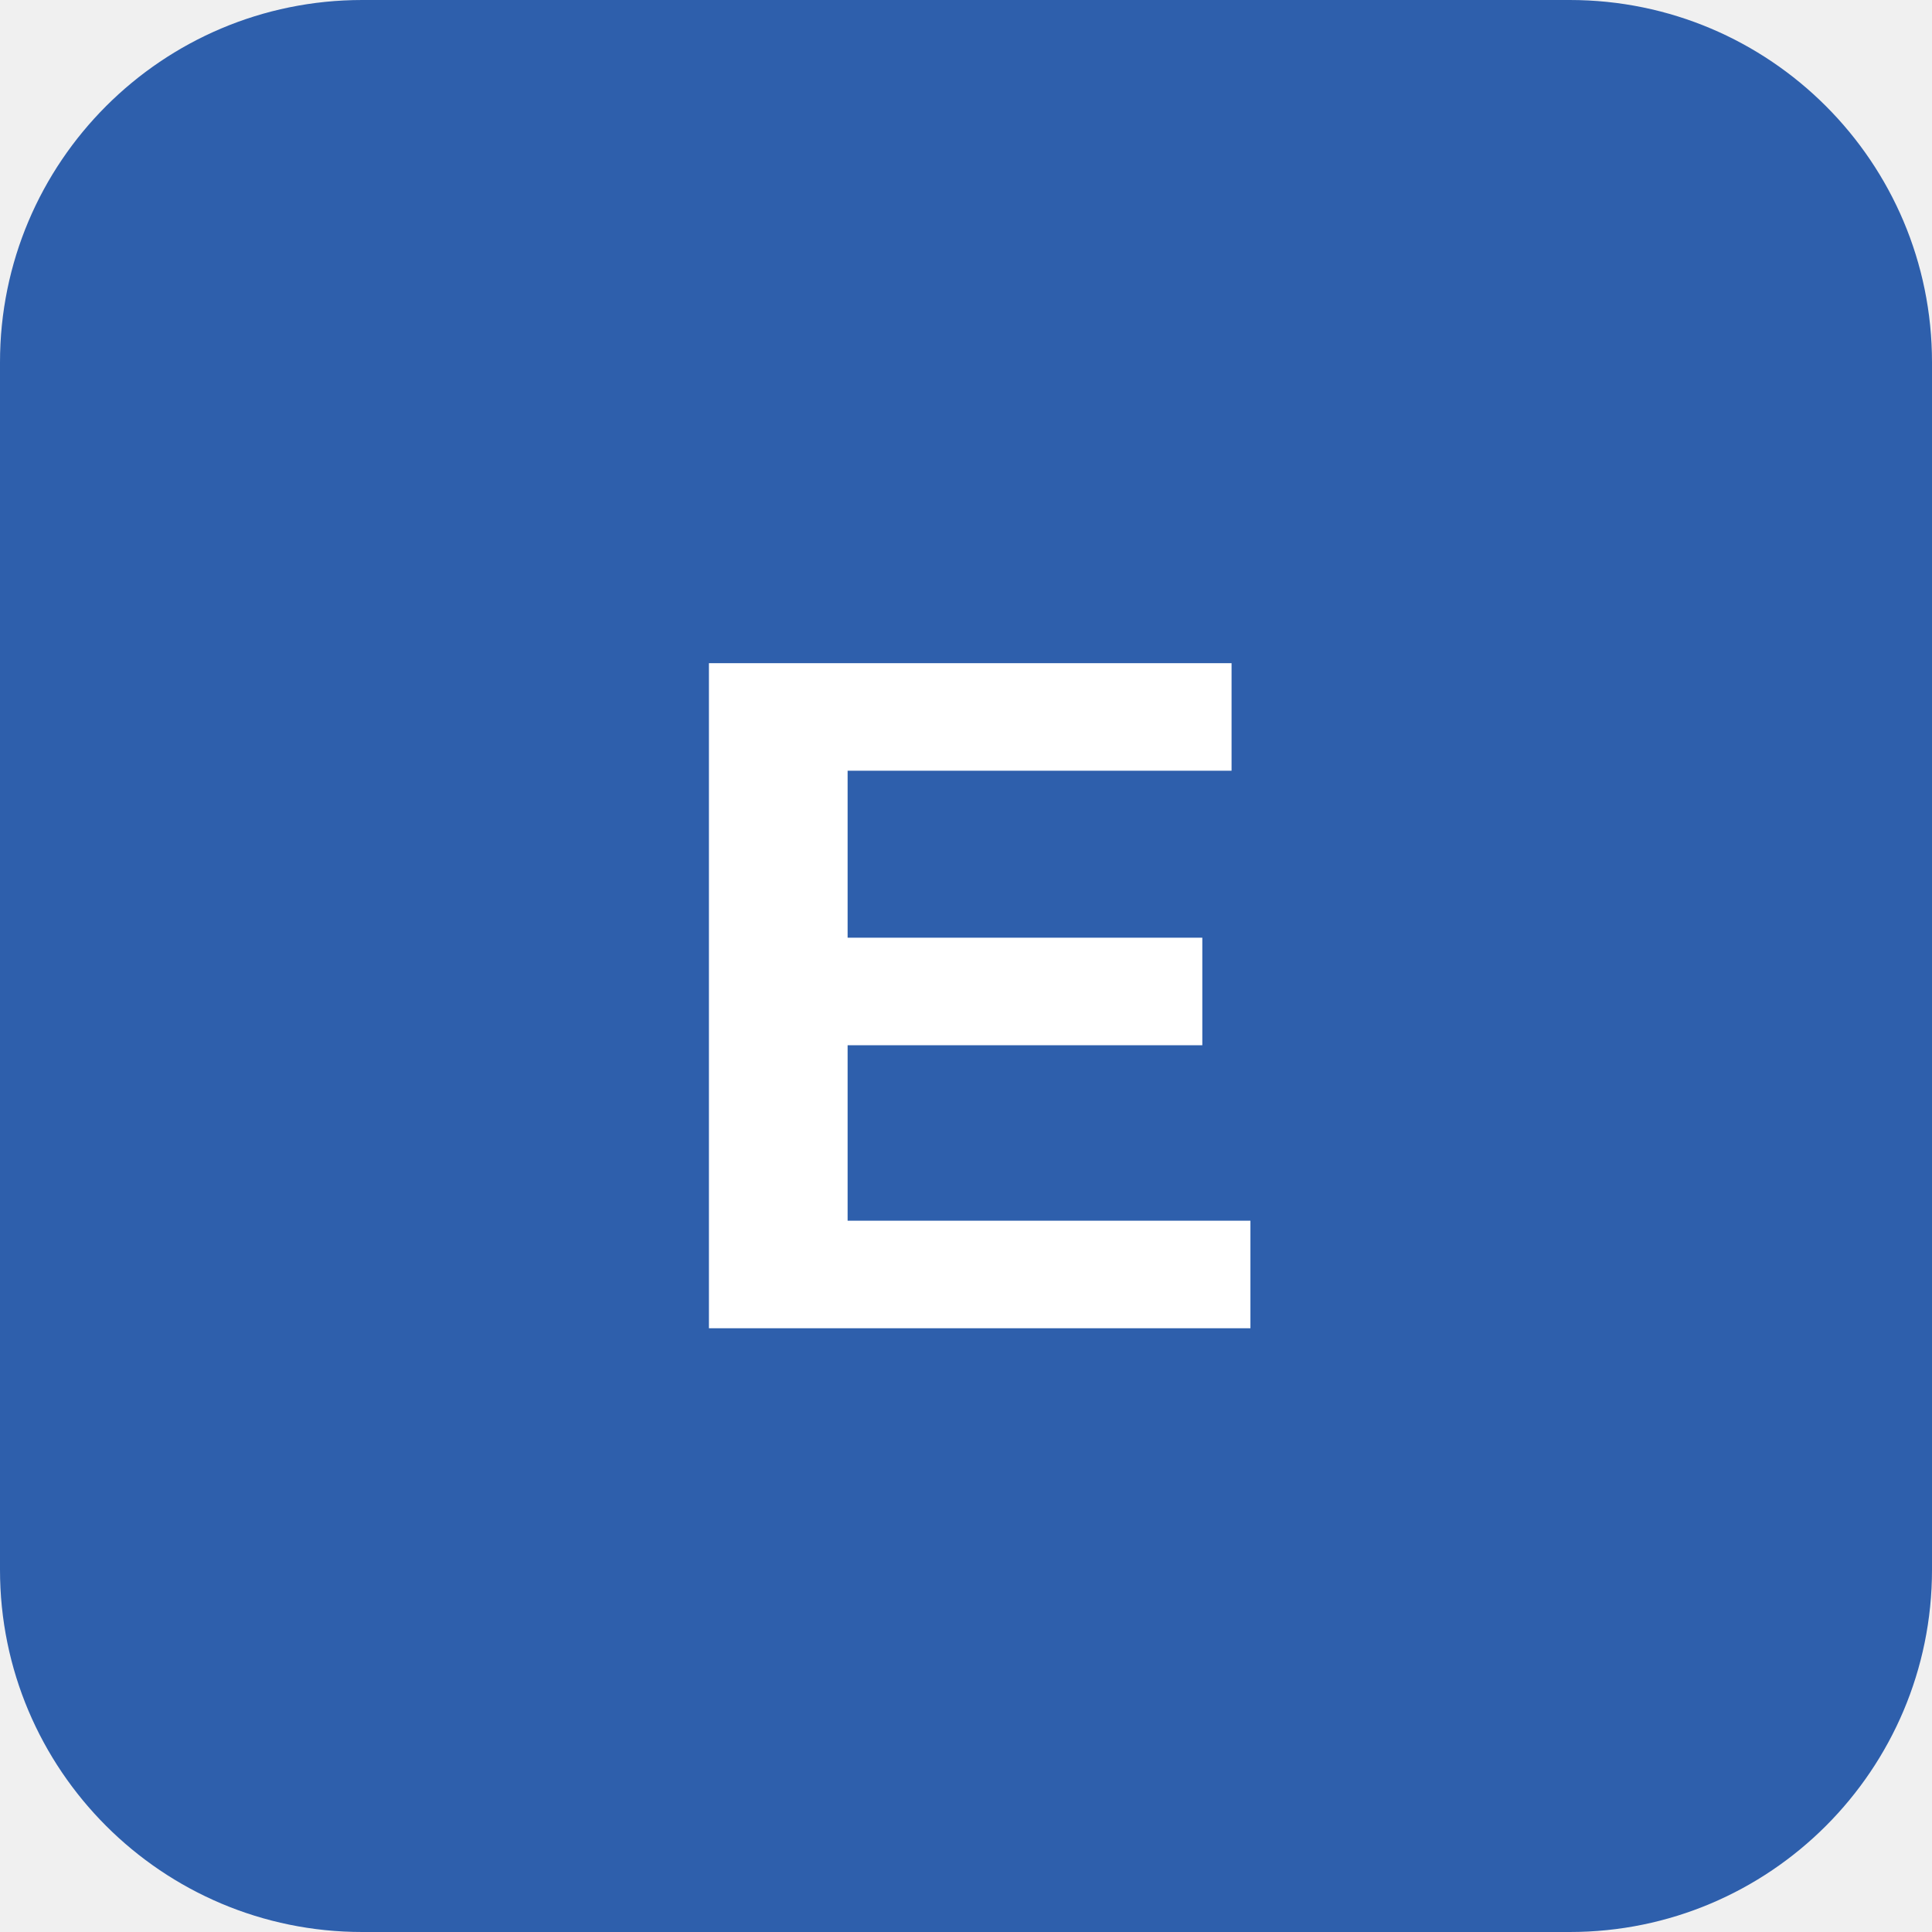
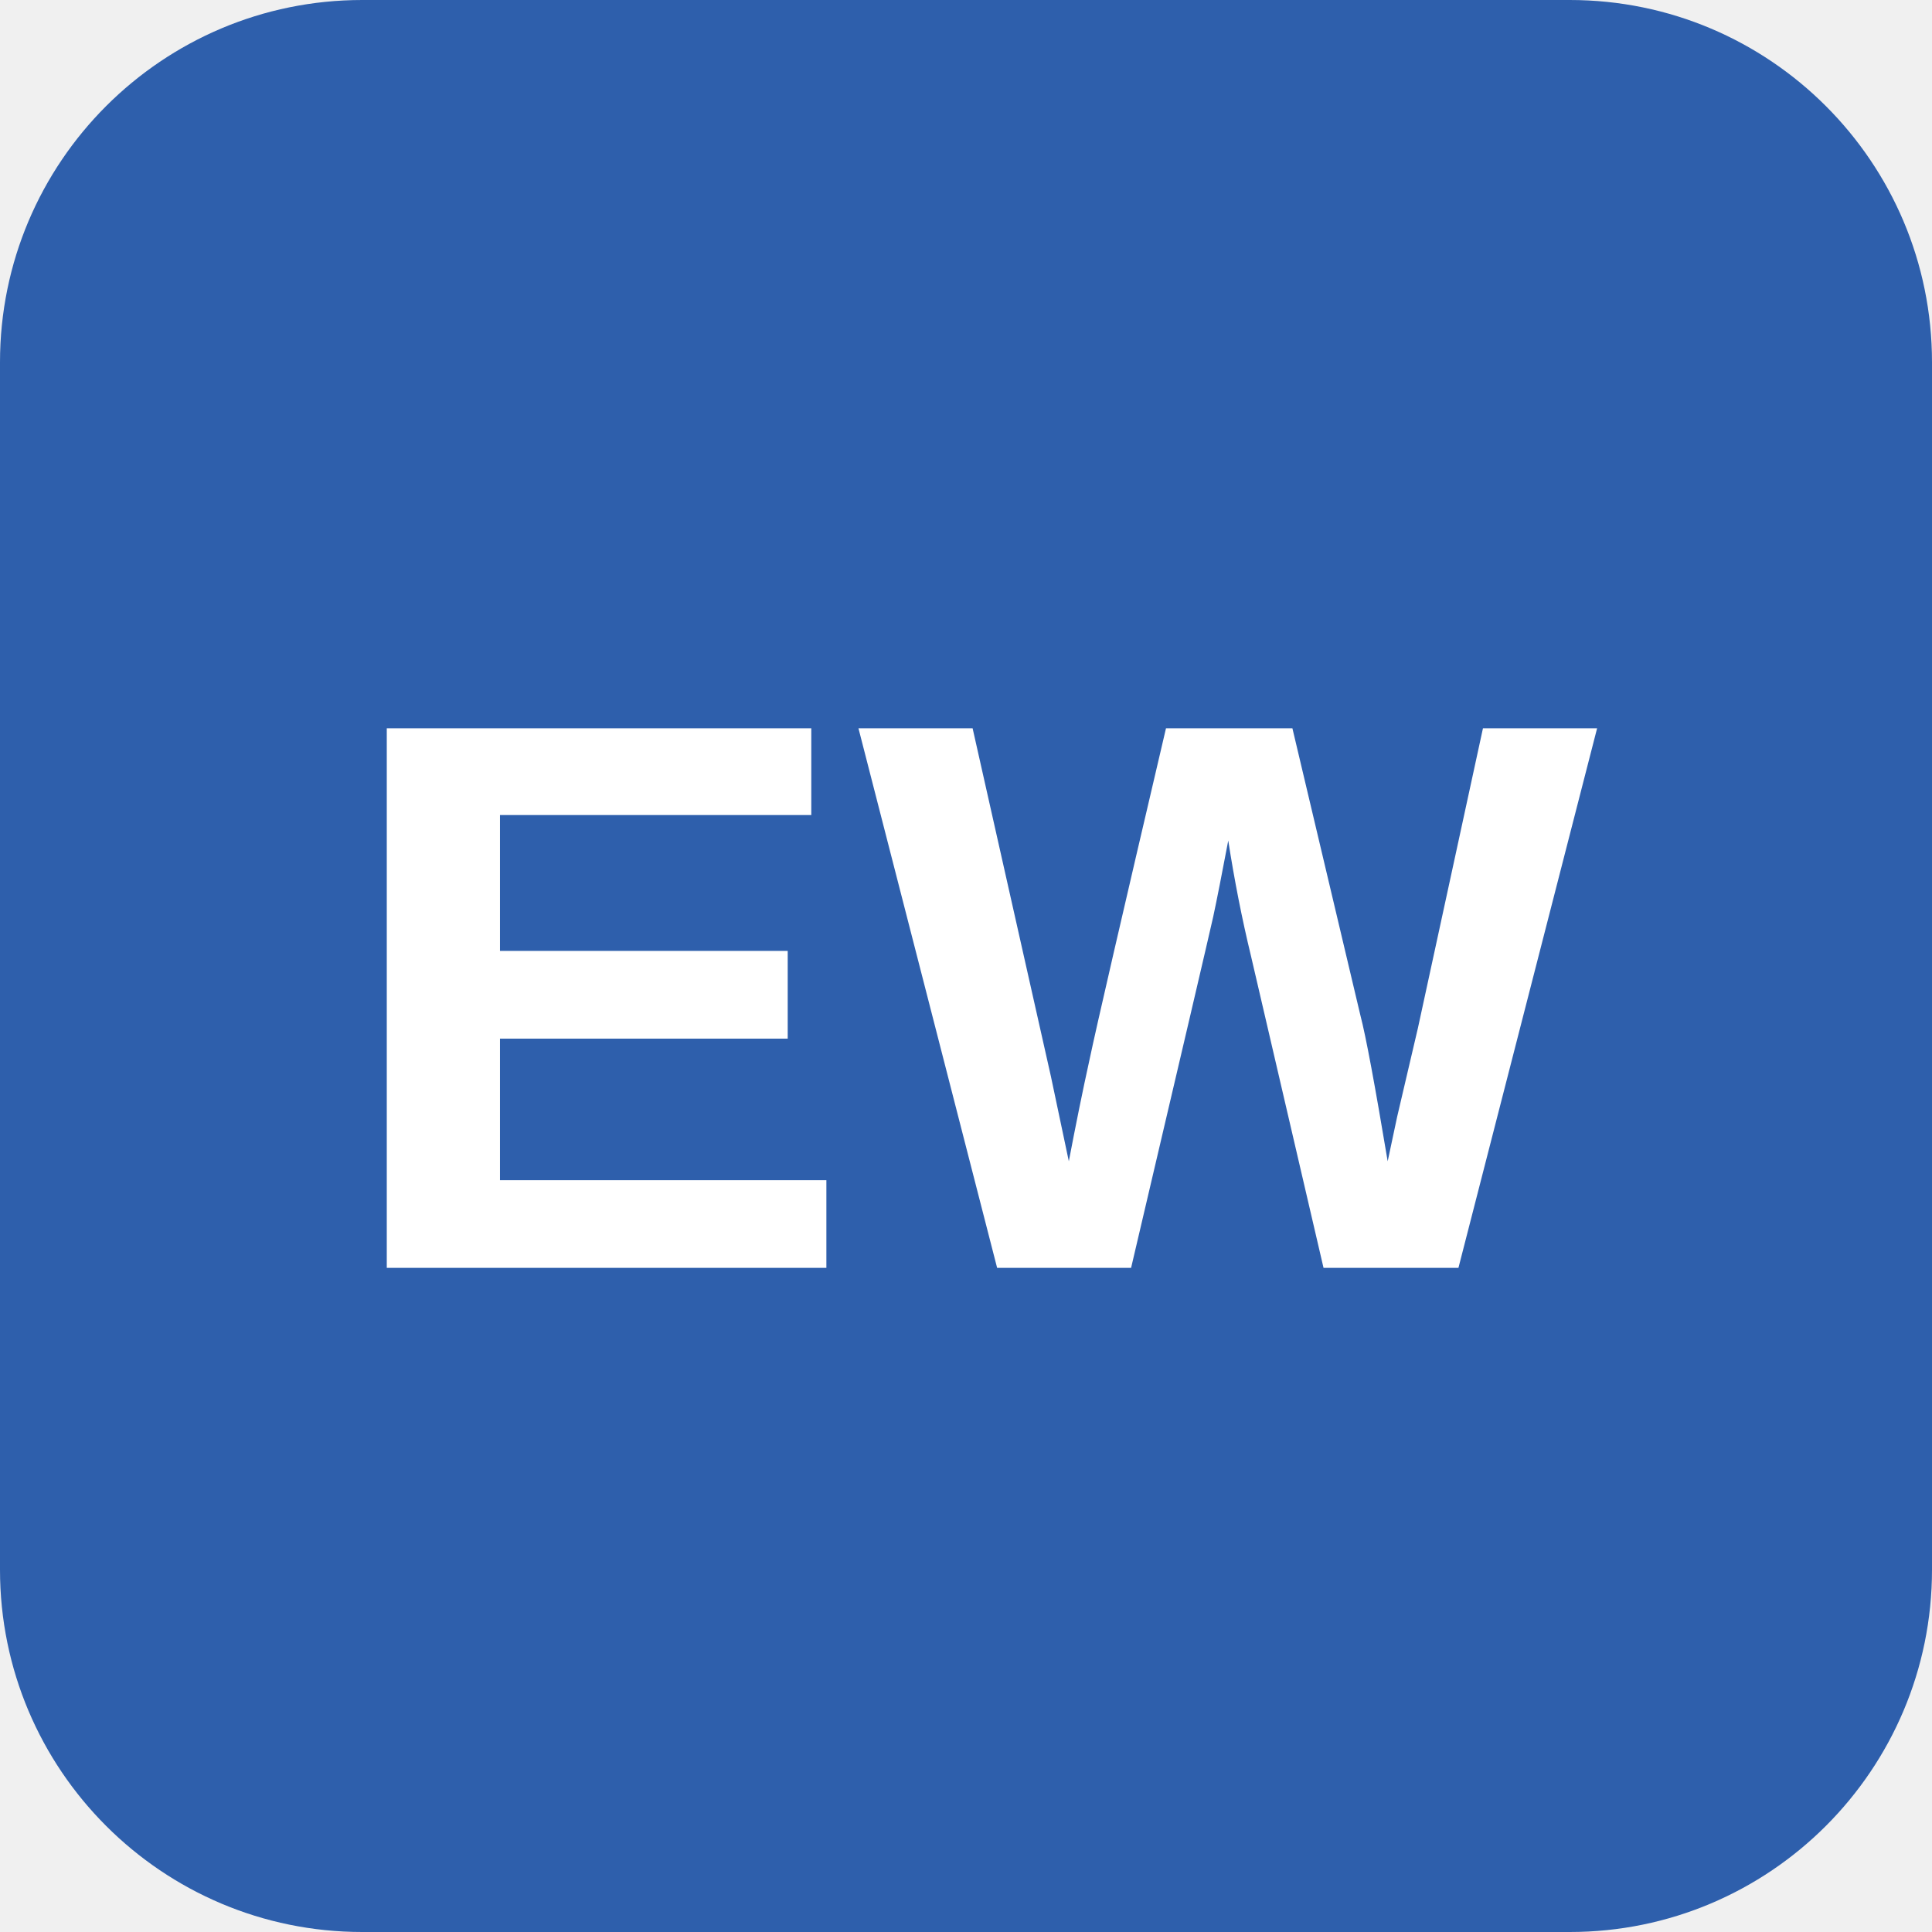
<svg xmlns="http://www.w3.org/2000/svg" viewBox="0 0 32 32">
  <rect width="32" height="32" rx="6" fill="#2E5FAC" />
-   <text x="16" y="22" font-size="16" font-family="Arial, sans-serif" font-weight="bold" fill="white" text-anchor="middle">E</text>
+   <text x="16" y="21" font-size="13" font-family="Arial, sans-serif" font-weight="bold" fill="white" text-anchor="middle">EW</text>
</svg>
